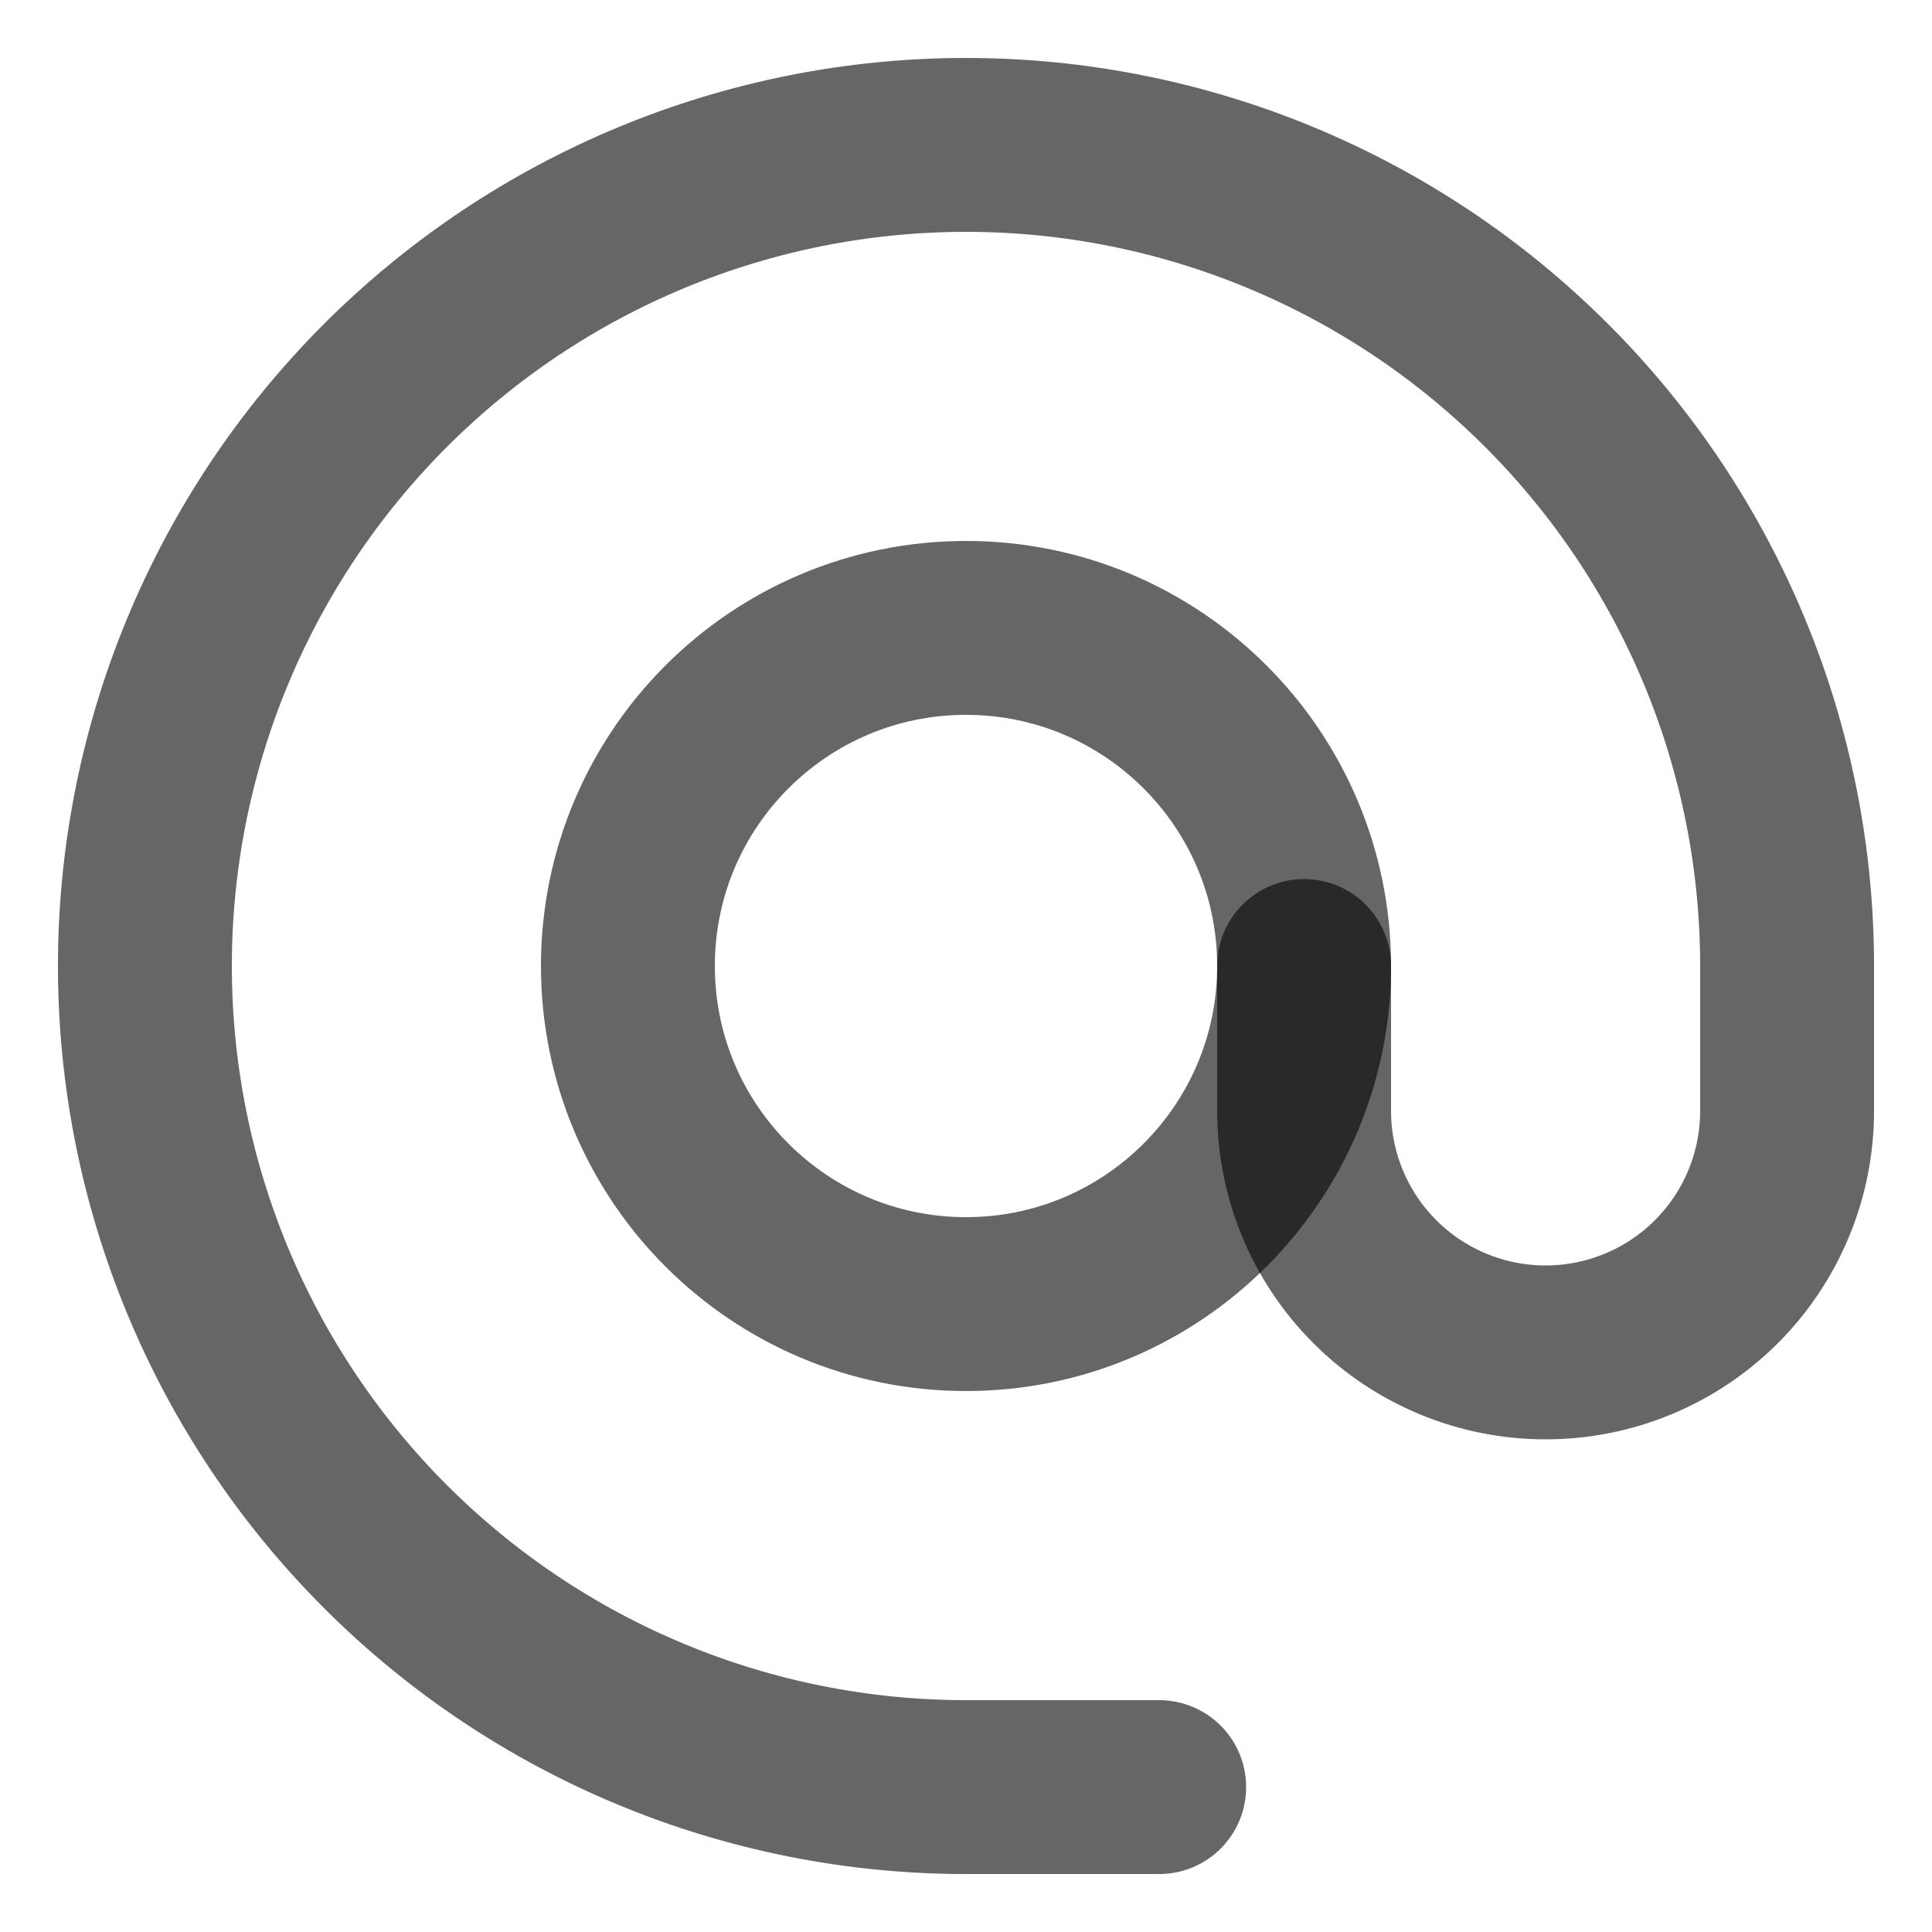
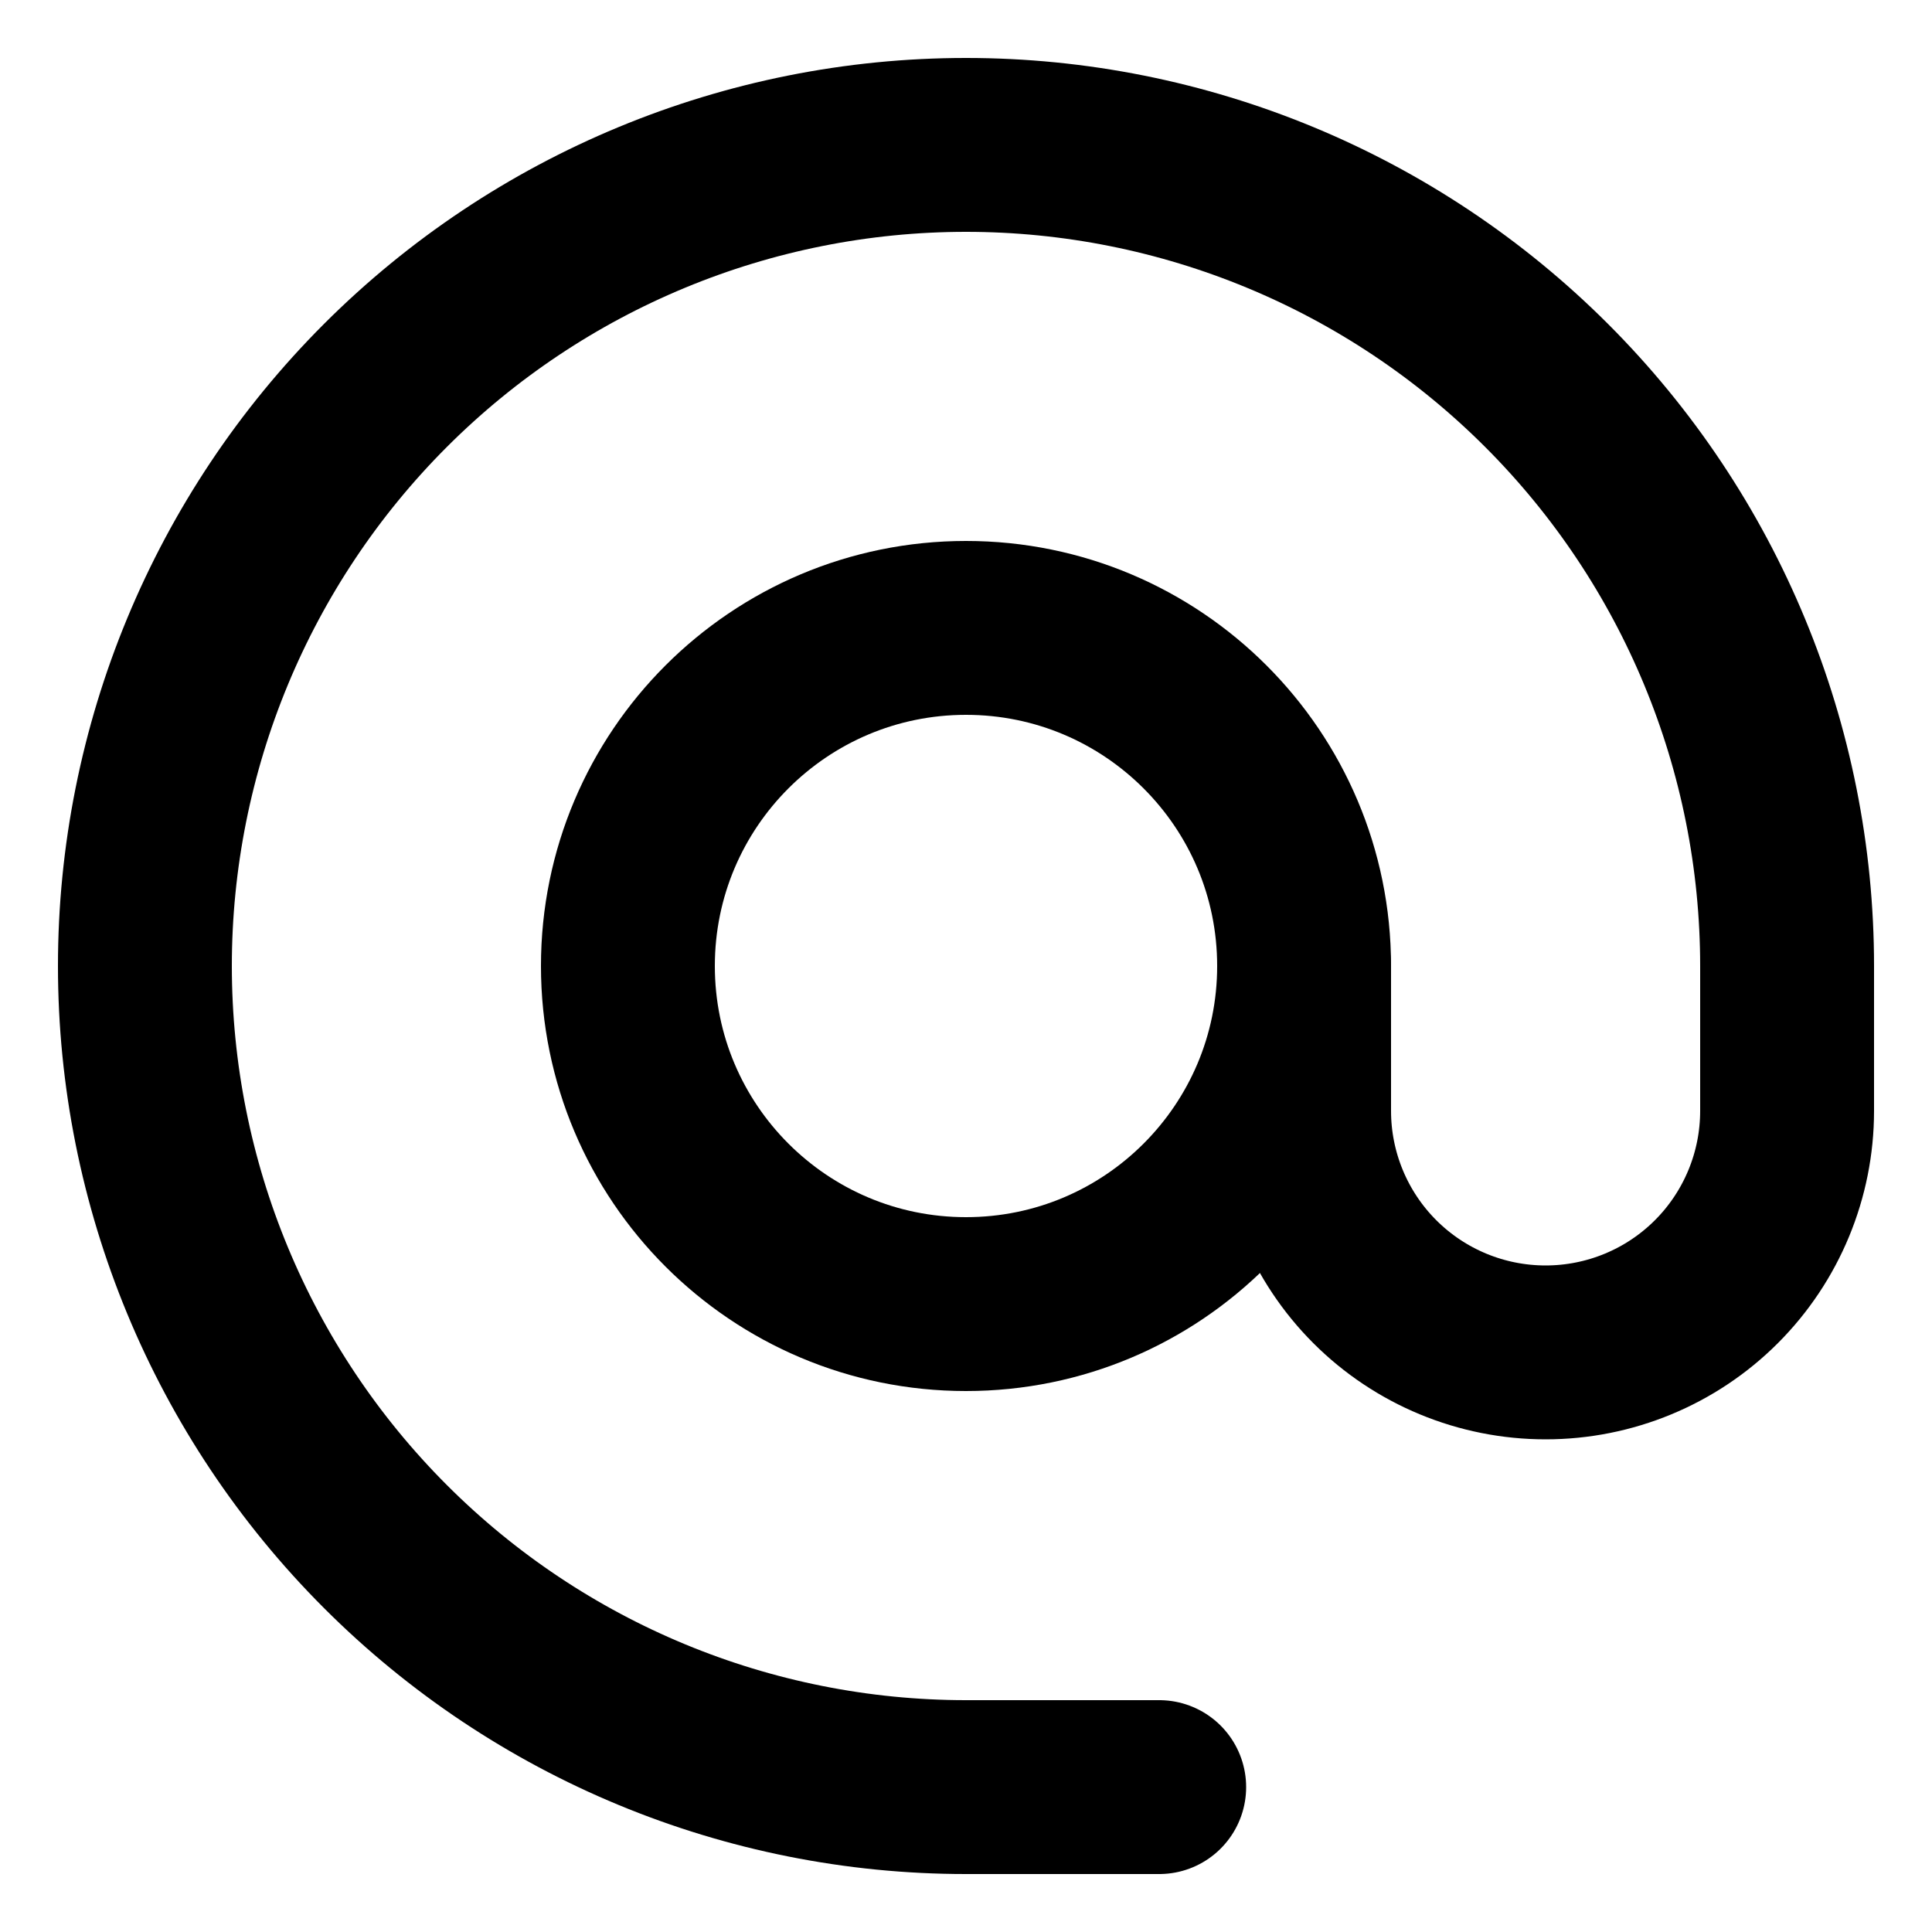
<svg xmlns="http://www.w3.org/2000/svg" width="20" height="20" viewBox="0 0 20 20" fill="none">
-   <circle cx="10" cy="10" r="3.5" stroke="#00000099" stroke-width="1.8" />
-   <path d="M13.5 10V11.5C13.5 12.163 13.763 12.799 14.232 13.268C14.701 13.737 15.337 14 16 14C16.663 14 17.299 13.737 17.768 13.268C18.237 12.799 18.5 12.163 18.5 11.5V10C18.5 7.746 17.605 5.584 16.01 3.99C14.416 2.396 12.254 1.5 10 1.5C7.746 1.5 5.584 2.396 3.99 3.99C2.396 5.584 1.5 7.746 1.5 10C1.5 12.254 2.396 14.416 3.99 16.01C5.584 17.605 7.746 18.5 10 18.5H12" stroke="#00000099" stroke-width="1.8" stroke-linecap="round" stroke-linejoin="round" />
+   <circle cx="10" cy="10" r="3.5" stroke="currentColor" stroke-width="1.8" />
+   <path d="M13.5 10V11.5C13.5 12.163 13.763 12.799 14.232 13.268C14.701 13.737 15.337 14 16 14C16.663 14 17.299 13.737 17.768 13.268C18.237 12.799 18.5 12.163 18.5 11.5V10C18.5 7.746 17.605 5.584 16.01 3.99C14.416 2.396 12.254 1.5 10 1.5C7.746 1.5 5.584 2.396 3.99 3.99C2.396 5.584 1.5 7.746 1.5 10C1.5 12.254 2.396 14.416 3.99 16.01C5.584 17.605 7.746 18.5 10 18.5H12" stroke="currentColor" stroke-width="1.8" stroke-linecap="round" stroke-linejoin="round" />
</svg>
